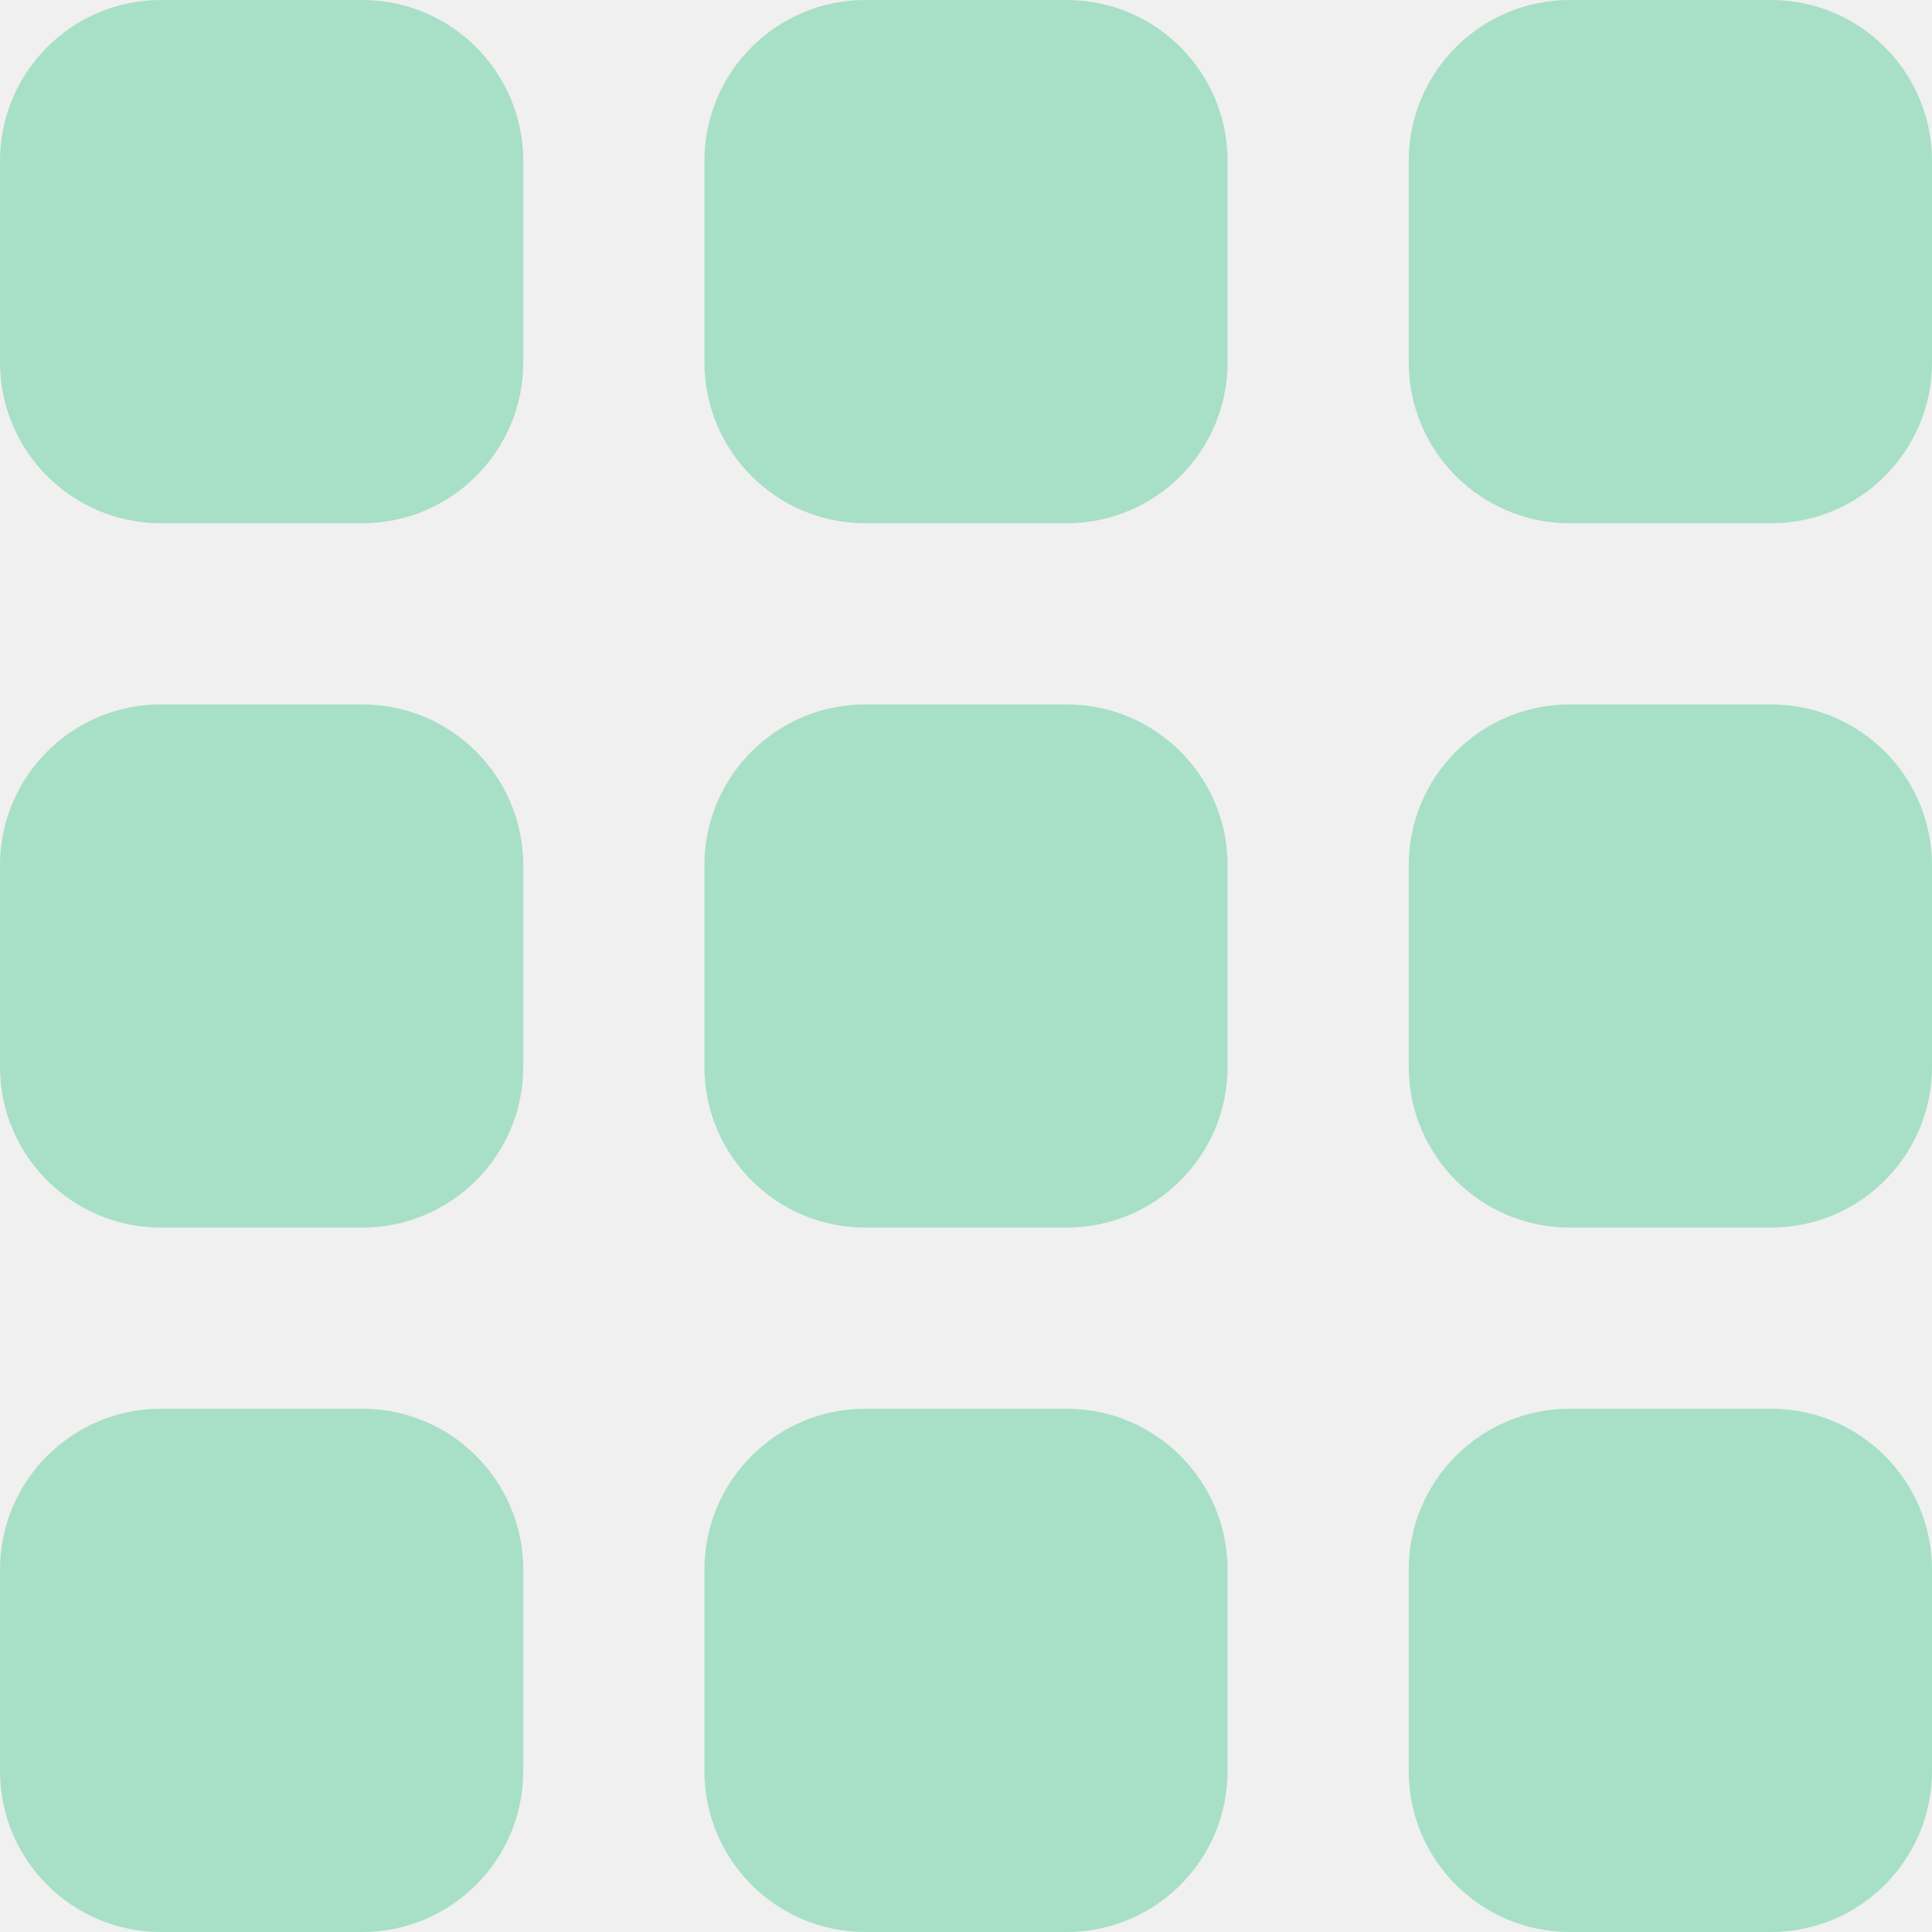
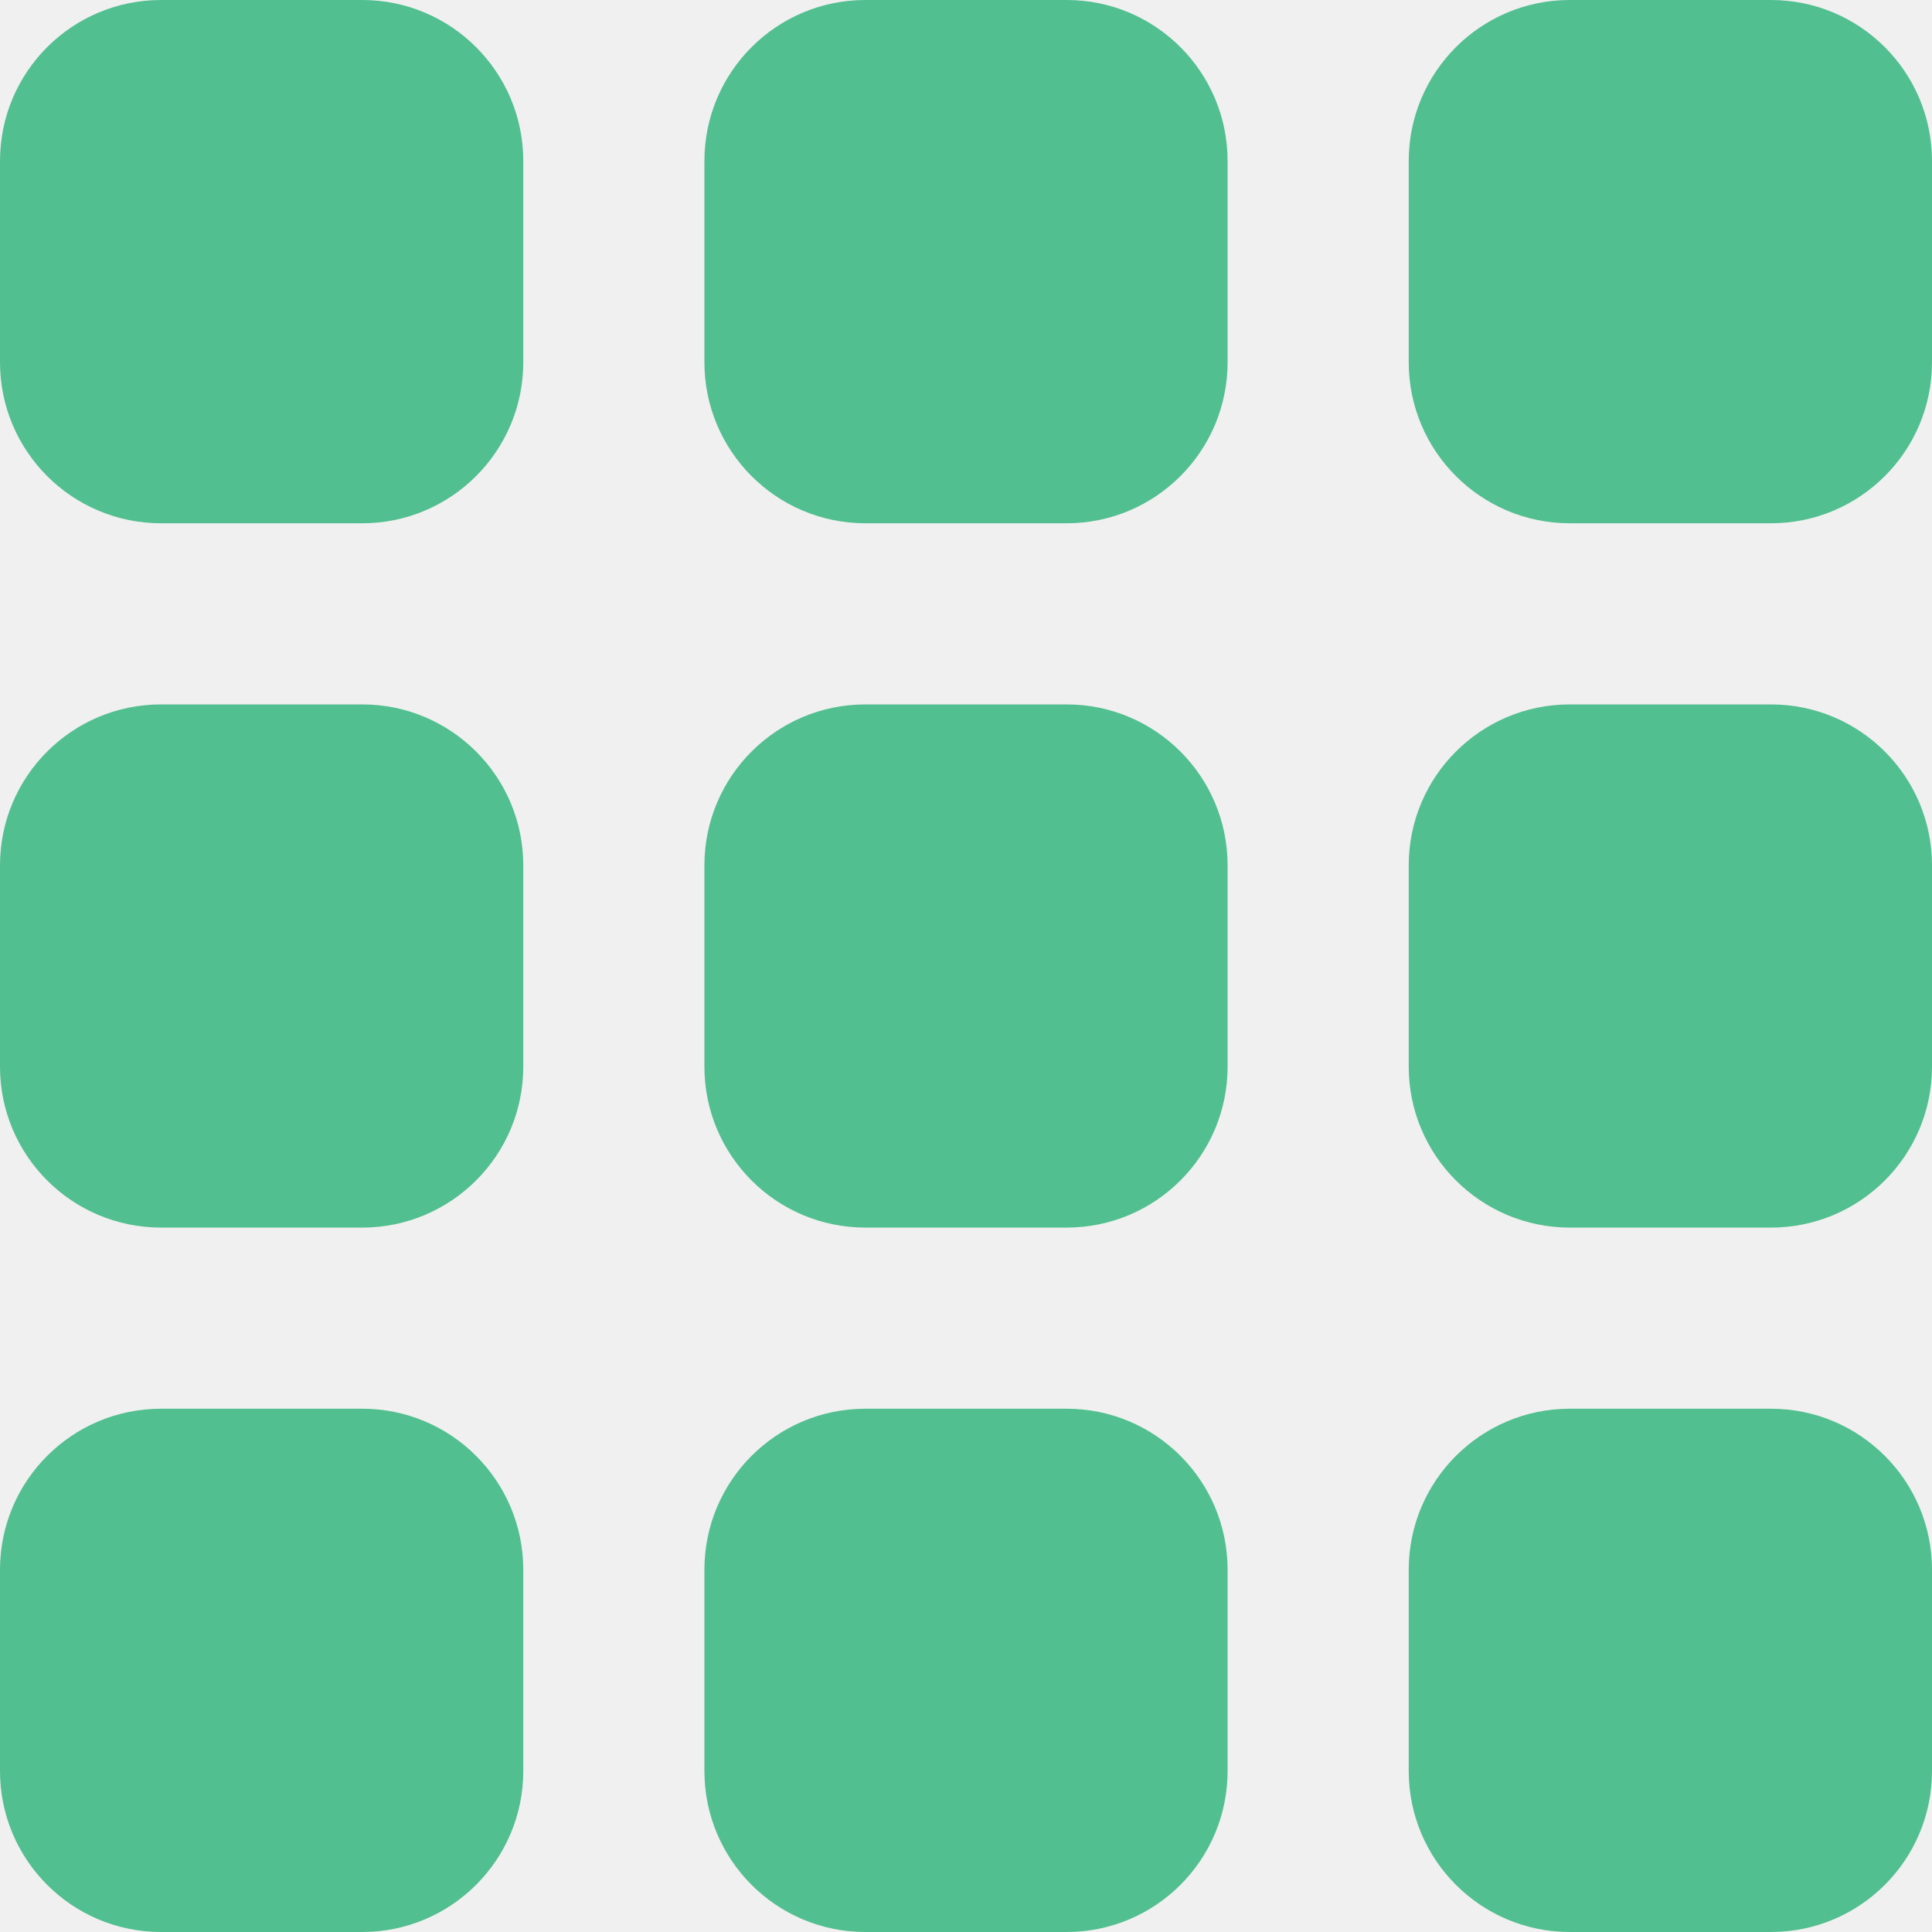
<svg xmlns="http://www.w3.org/2000/svg" width="20" height="20" viewBox="0 0 20 20" fill="none">
  <g clip-path="url(#clip0_59_2)">
-     <path d="M1.667 14.583H3.75C4.67 14.583 5.417 15.329 5.417 16.25V18.333C5.417 19.254 4.67 20 3.75 20H1.667C0.746 20 0 19.254 0 18.333V16.25C0 15.329 0.746 14.583 1.667 14.583Z" fill="#A8DFC7" />
-     <path d="M16.25 14.583H18.333C19.254 14.583 20 15.329 20 16.25V18.333C20 19.254 19.254 20 18.333 20H16.25C15.33 20 14.583 19.254 14.583 18.333V16.25C14.583 15.329 15.33 14.583 16.25 14.583Z" fill="#A8DFC7" />
-     <path d="M1.667 7.292H3.75C4.67 7.292 5.417 8.038 5.417 8.958V11.042C5.417 11.962 4.67 12.708 3.75 12.708H1.667C0.746 12.708 0 11.962 0 11.042V8.958C0 8.038 0.746 7.292 1.667 7.292Z" fill="#A8DFC7" />
-     <path d="M16.25 7.292H18.333C19.254 7.292 20 8.038 20 8.958V11.042C20 11.962 19.254 12.708 18.333 12.708H16.25C15.33 12.708 14.583 11.962 14.583 11.042V8.958C14.583 8.038 15.33 7.292 16.25 7.292Z" fill="#A8DFC7" />
-     <path d="M1.667 0H3.75C4.67 0 5.417 0.746 5.417 1.667V3.75C5.417 4.67 4.67 5.417 3.75 5.417H1.667C0.746 5.417 0 4.67 0 3.75V1.667C0 0.746 0.746 0 1.667 0Z" fill="#A8DFC7" />
-     <path d="M8.958 14.583H11.042C11.962 14.583 12.708 15.329 12.708 16.25V18.333C12.708 19.254 11.962 20 11.042 20H8.958C8.038 20 7.292 19.254 7.292 18.333V16.25C7.292 15.329 8.038 14.583 8.958 14.583Z" fill="#A8DFC7" />
-     <path d="M8.958 7.292H11.042C11.962 7.292 12.708 8.038 12.708 8.958V11.042C12.708 11.962 11.962 12.708 11.042 12.708H8.958C8.038 12.708 7.292 11.962 7.292 11.042V8.958C7.292 8.038 8.038 7.292 8.958 7.292Z" fill="#A8DFC7" />
-     <path d="M8.958 0H11.042C11.962 0 12.708 0.746 12.708 1.667V3.75C12.708 4.67 11.962 5.417 11.042 5.417H8.958C8.038 5.417 7.292 4.67 7.292 3.75V1.667C7.292 0.746 8.038 0 8.958 0Z" fill="#A8DFC7" />
-     <path d="M16.25 0H18.333C19.254 0 20 0.746 20 1.667V3.75C20 4.67 19.254 5.417 18.333 5.417H16.25C15.33 5.417 14.583 4.67 14.583 3.75V1.667C14.583 0.746 15.33 0 16.25 0Z" fill="#A8DFC7" />
+     <path d="M1.667 14.583H3.75C4.67 14.583 5.417 15.329 5.417 16.25V18.333C5.417 19.254 4.67 20 3.75 20H1.667C0.746 20 0 19.254 0 18.333V16.25C0 15.329 0.746 14.583 1.667 14.583Z" fill="#52BF90" />
+     <path d="M16.25 14.583H18.333C19.254 14.583 20 15.329 20 16.25V18.333C20 19.254 19.254 20 18.333 20H16.25C15.33 20 14.583 19.254 14.583 18.333V16.25C14.583 15.329 15.33 14.583 16.25 14.583Z" fill="#52BF90" />
+     <path d="M1.667 7.292H3.75C4.67 7.292 5.417 8.038 5.417 8.958V11.042C5.417 11.962 4.67 12.708 3.75 12.708H1.667C0.746 12.708 0 11.962 0 11.042V8.958C0 8.038 0.746 7.292 1.667 7.292Z" fill="#52BF90" />
+     <path d="M16.25 7.292H18.333C19.254 7.292 20 8.038 20 8.958V11.042C20 11.962 19.254 12.708 18.333 12.708H16.25C15.33 12.708 14.583 11.962 14.583 11.042V8.958C14.583 8.038 15.33 7.292 16.25 7.292Z" fill="#52BF90" />
+     <path d="M1.667 0H3.75C4.67 0 5.417 0.746 5.417 1.667V3.75C5.417 4.67 4.67 5.417 3.75 5.417H1.667C0.746 5.417 0 4.67 0 3.75V1.667C0 0.746 0.746 0 1.667 0Z" fill="#52BF90" />
+     <path d="M8.958 14.583H11.042C11.962 14.583 12.708 15.329 12.708 16.25V18.333C12.708 19.254 11.962 20 11.042 20H8.958C8.038 20 7.292 19.254 7.292 18.333V16.25C7.292 15.329 8.038 14.583 8.958 14.583Z" fill="#52BF90" />
+     <path d="M8.958 7.292H11.042C11.962 7.292 12.708 8.038 12.708 8.958V11.042C12.708 11.962 11.962 12.708 11.042 12.708H8.958C8.038 12.708 7.292 11.962 7.292 11.042V8.958C7.292 8.038 8.038 7.292 8.958 7.292Z" fill="#52BF90" />
+     <path d="M8.958 0H11.042C11.962 0 12.708 0.746 12.708 1.667V3.75C12.708 4.67 11.962 5.417 11.042 5.417H8.958C8.038 5.417 7.292 4.67 7.292 3.75V1.667C7.292 0.746 8.038 0 8.958 0Z" fill="#52BF90" />
+     <path d="M16.25 0H18.333C19.254 0 20 0.746 20 1.667V3.75C20 4.67 19.254 5.417 18.333 5.417H16.25C15.33 5.417 14.583 4.67 14.583 3.75V1.667C14.583 0.746 15.33 0 16.25 0Z" fill="#52BF90" />
  </g>
  <defs>
    <clipPath id="clip0_59_2">
      <rect width="20" height="20" fill="white" />
    </clipPath>
  </defs>
</svg>
